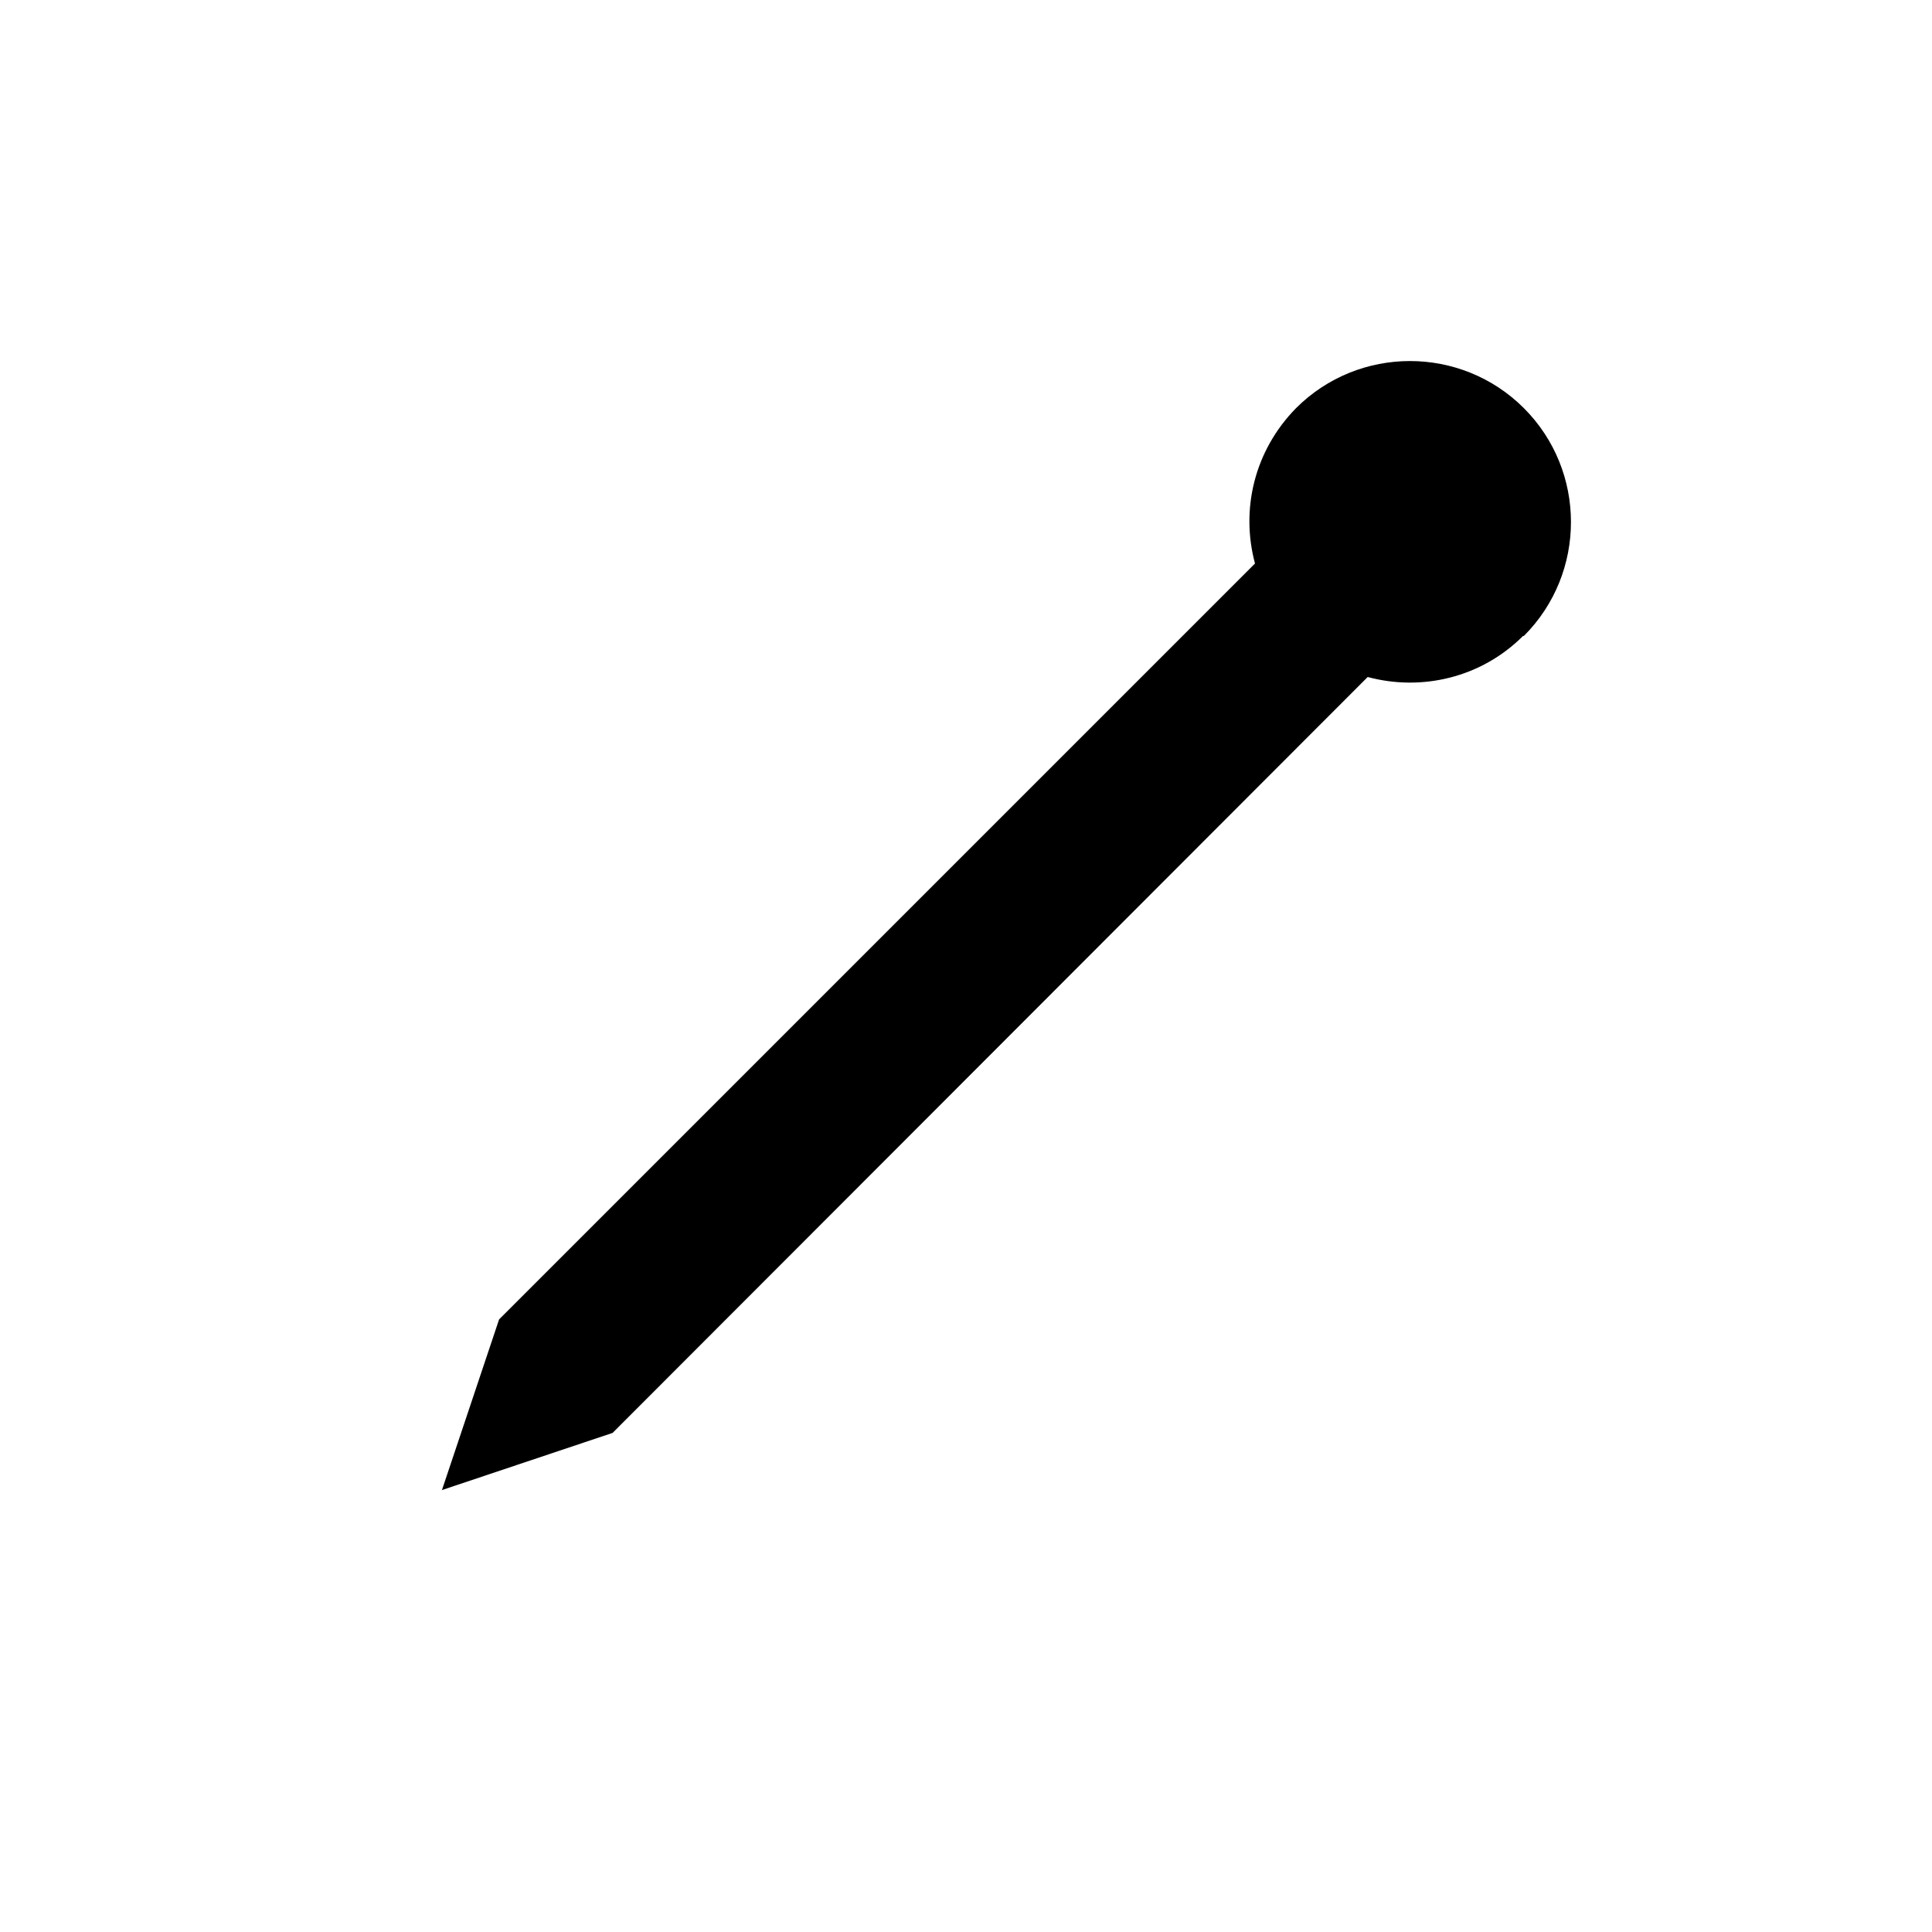
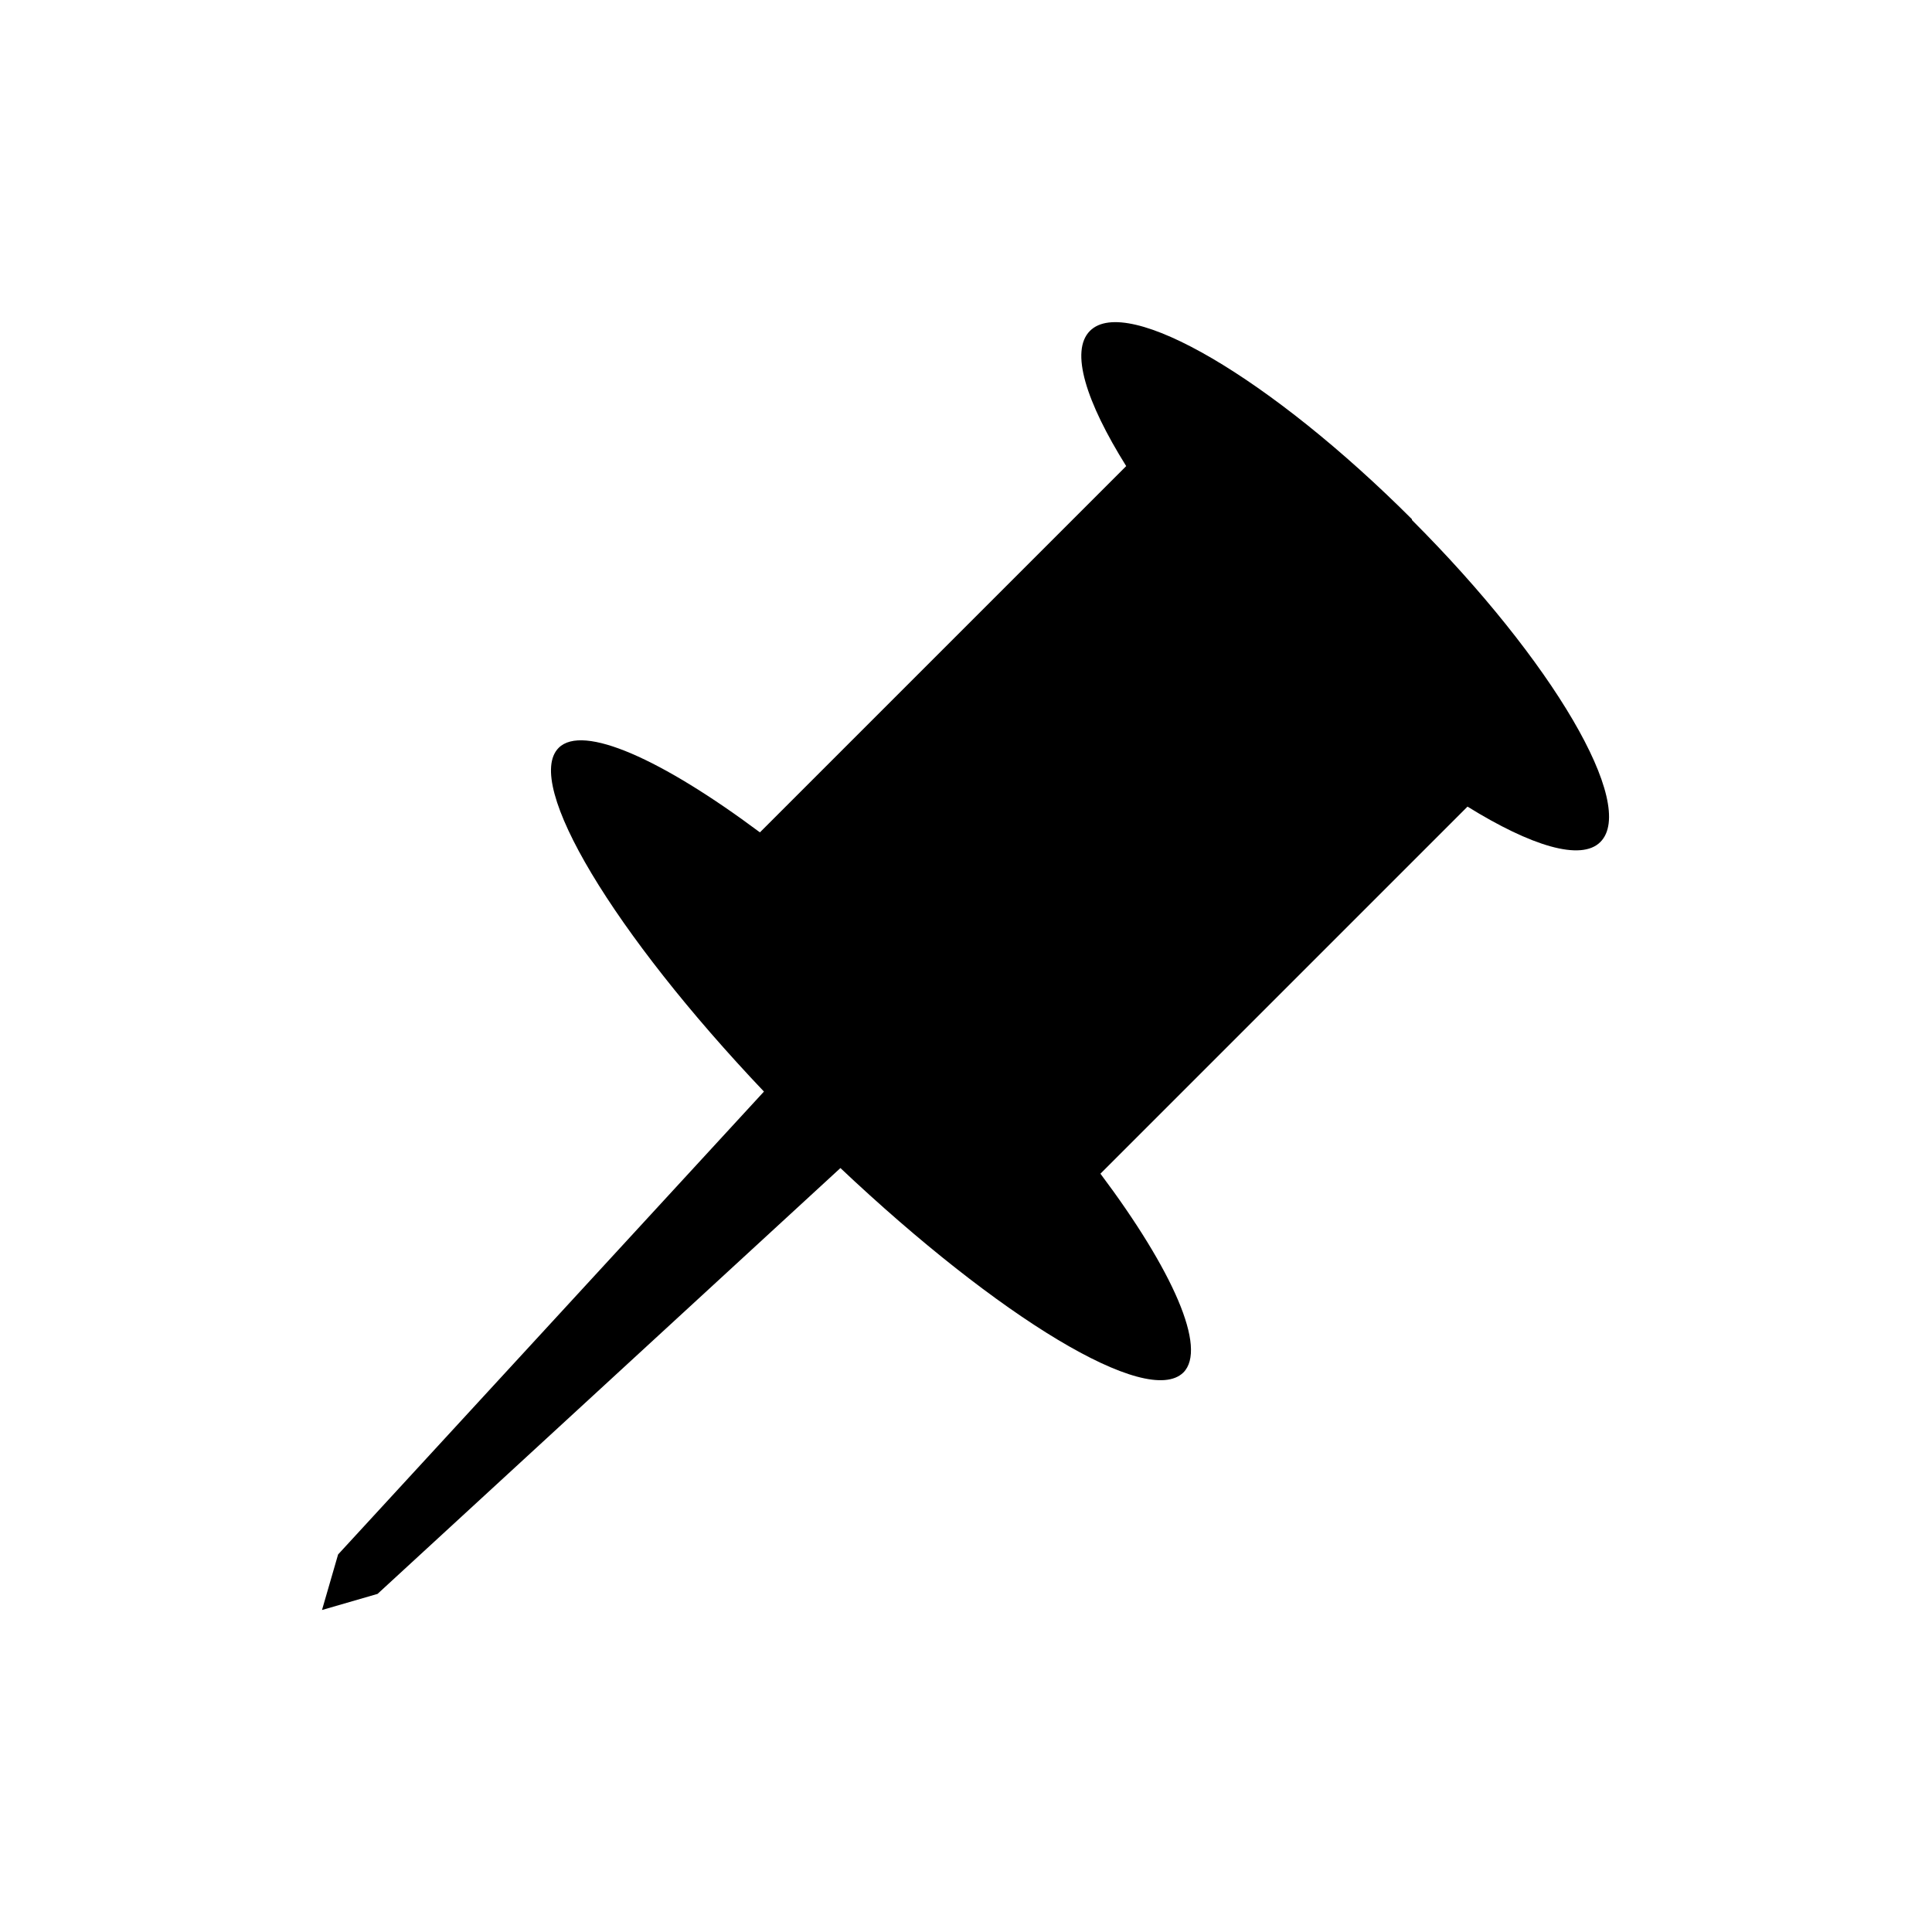
<svg xmlns="http://www.w3.org/2000/svg" width="24" height="24" fill="currentColor" class="mi-solid mi-pin" viewBox="0 0 24 24">
-   <path d="M18.92 7.9c-.52.52-1.26.69-1.93.51L7.61 17.8l-2.12.71.71-2.12L15.59 7c-.18-.67-.01-1.4.51-1.93.78-.78 2.05-.78 2.83 0 .78.78.78 2.05 0 2.83Z" />
+   <path d="M17.54 6.45c-1.75-1.75-3.54-2.8-4-2.34-.25.25-.05.88.45 1.68l-4.55 4.55c-1.22-.91-2.2-1.35-2.5-1.05-.44.44.68 2.3 2.55 4.27L4.2 19.31 4 20l.69-.2 5.75-5.29c1.97 1.86 3.81 2.98 4.26 2.54.3-.3-.13-1.27-1.03-2.47l4.56-4.56c.79.49 1.41.68 1.65.44.46-.46-.59-2.25-2.34-4Z" />
</svg>
